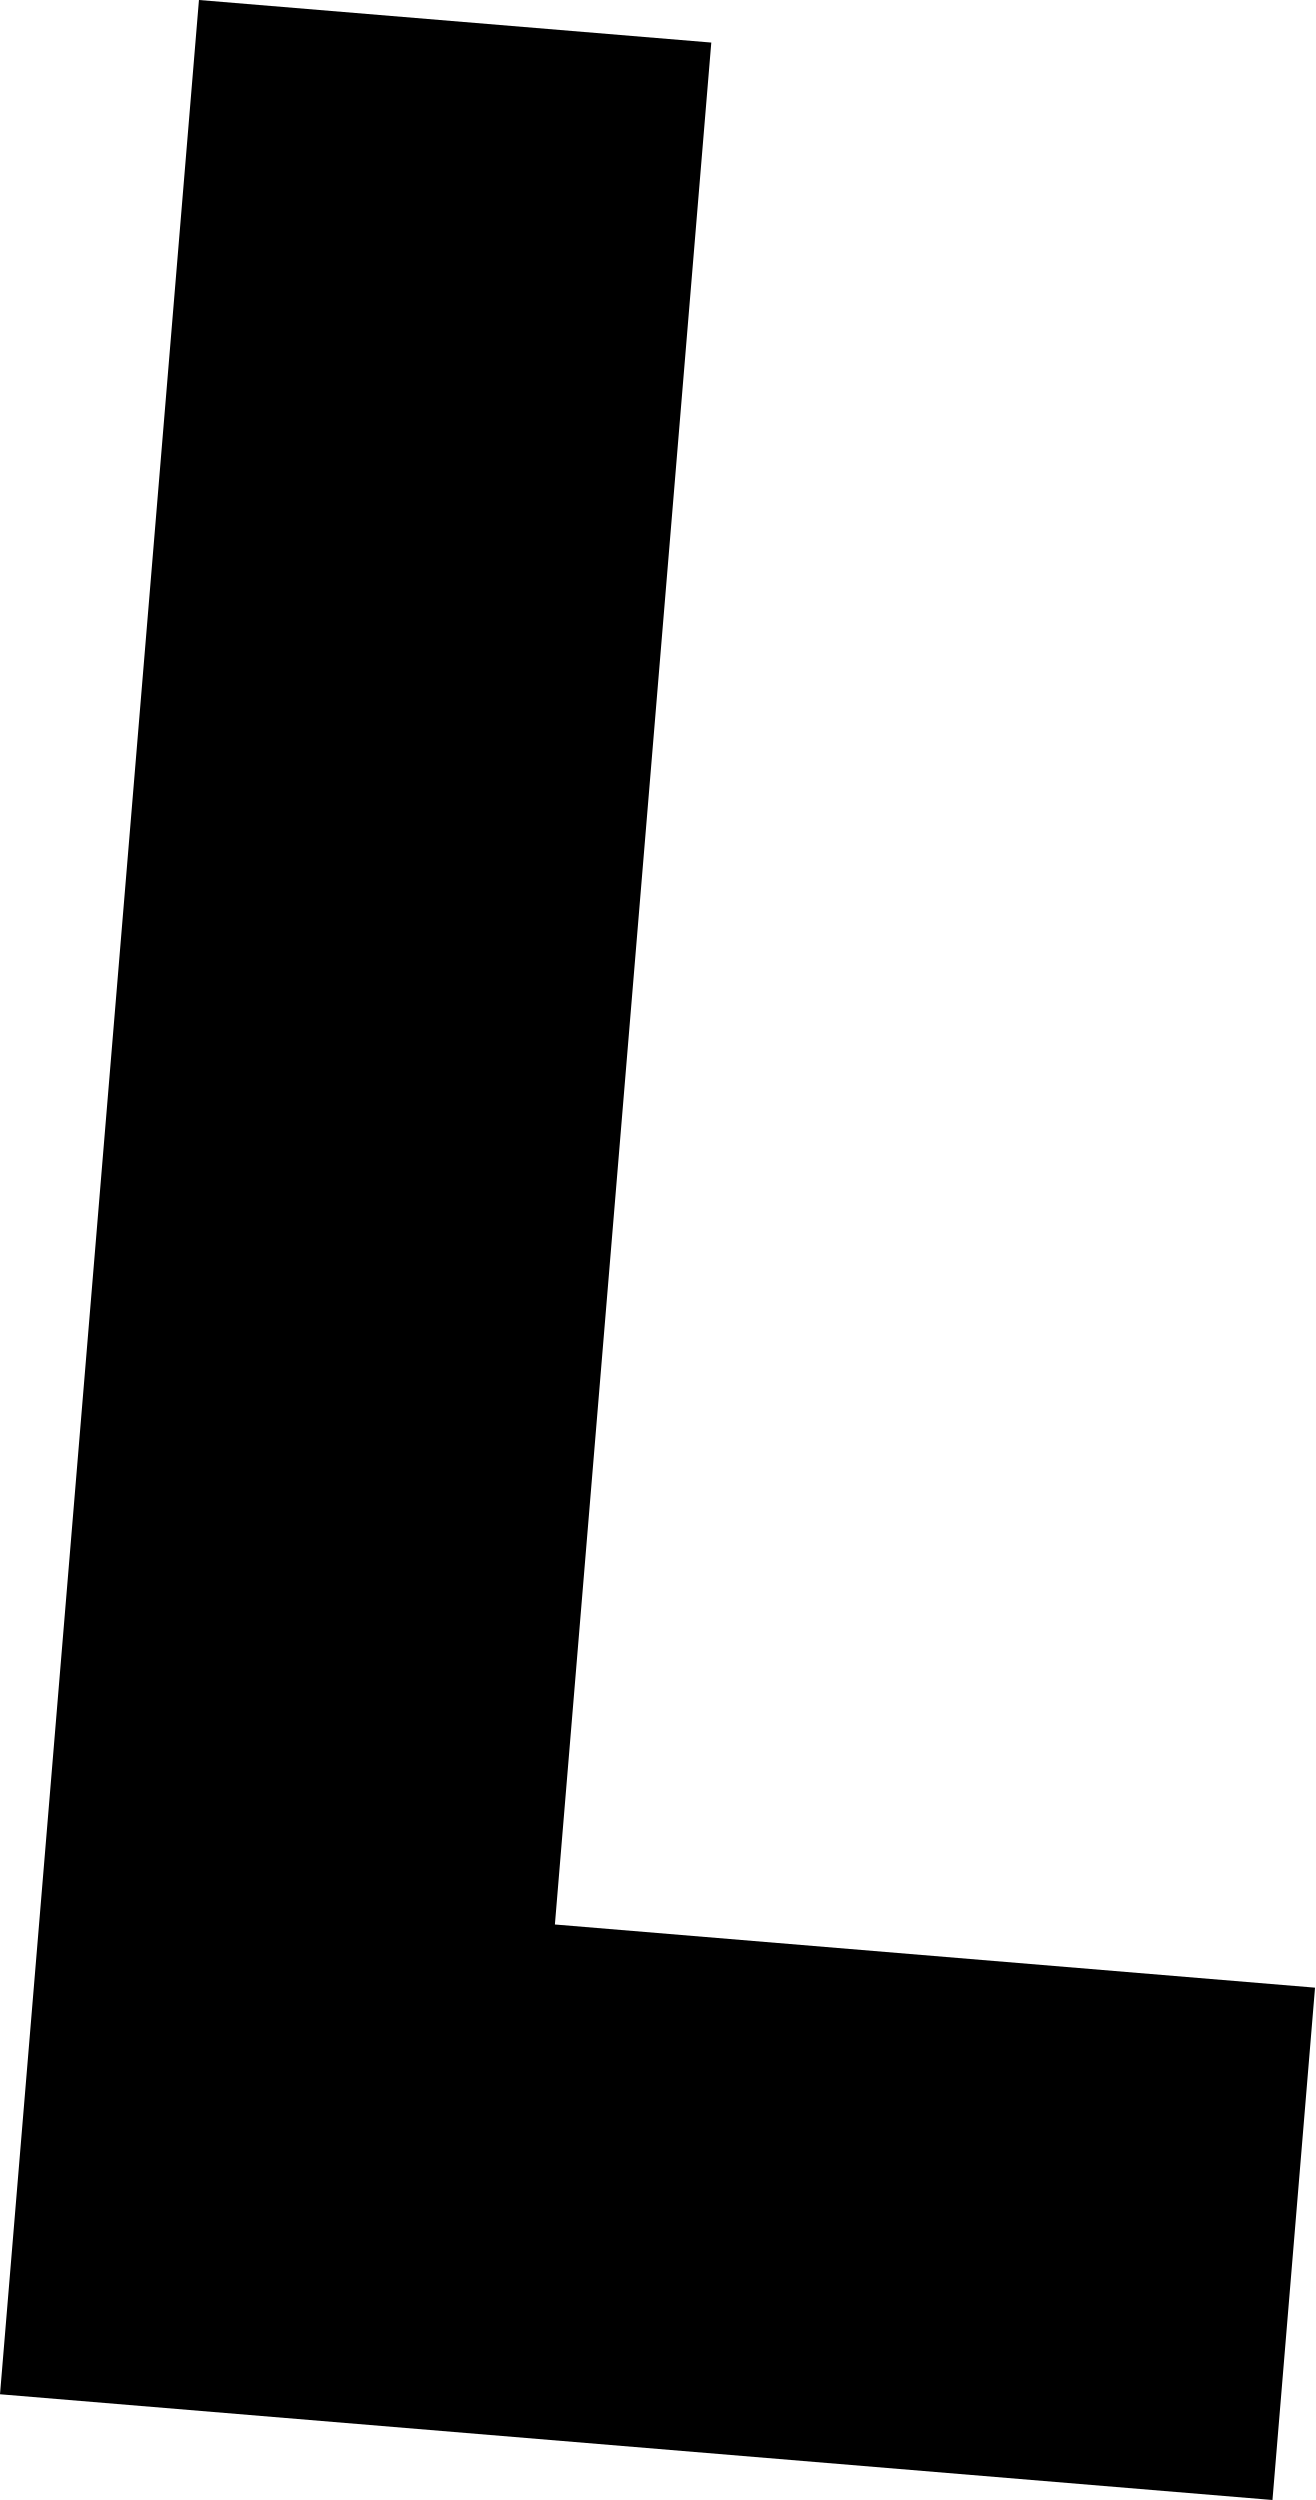
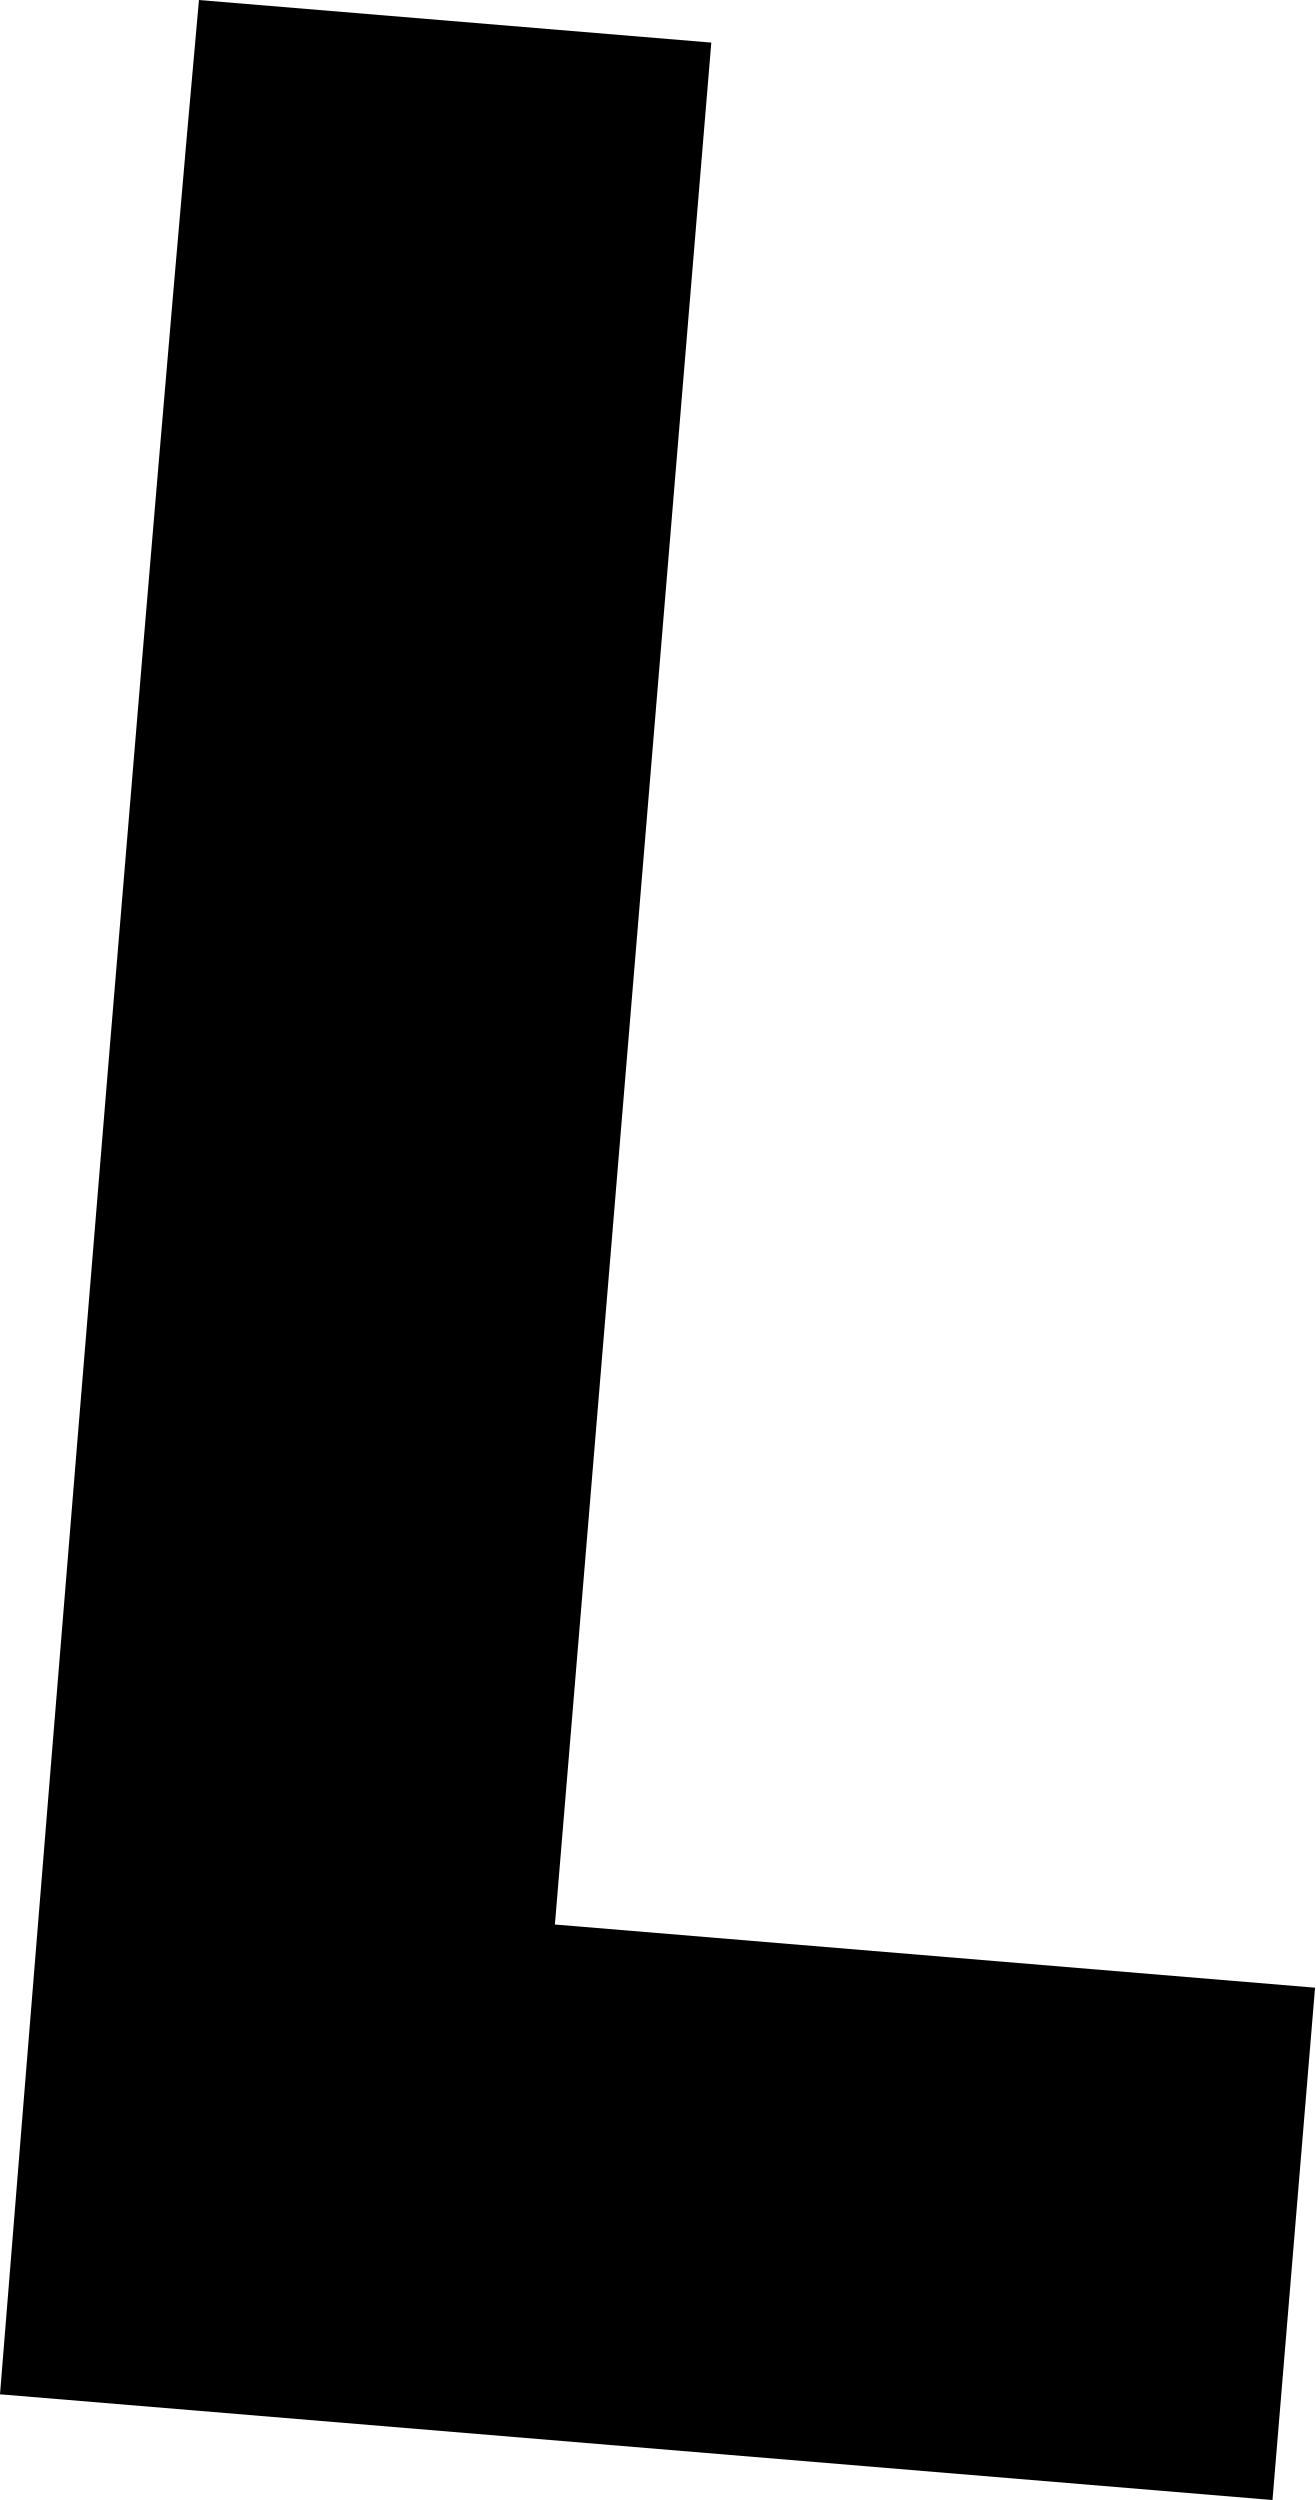
- <svg xmlns="http://www.w3.org/2000/svg" version="1.1" id="Layer_1" x="0px" y="0px" width="42.487px" height="80.772px" viewBox="0 0 42.487 80.772" enable-background="new 0 0 42.487 80.772" xml:space="preserve">
-   <polygon points="17.928,62.178 42.487,64.219 41.112,80.772 0,77.356 6.428,0 22.981,1.375 " />
+ <svg xmlns="http://www.w3.org/2000/svg" version="1.1" id="Layer_1" x="0px" y="0px" width="42.486px" height="80.771px" viewBox="0 0 42.486 80.771" enable-background="new 0 0 42.486 80.771" xml:space="preserve">
+   <path d="M17.928,62.178l24.559,2.041l-1.375,16.553L0,77.356c0,0,4.493-55.97,6.428-77.355l16.553,1.375L17.928,62.178z" />
</svg>
